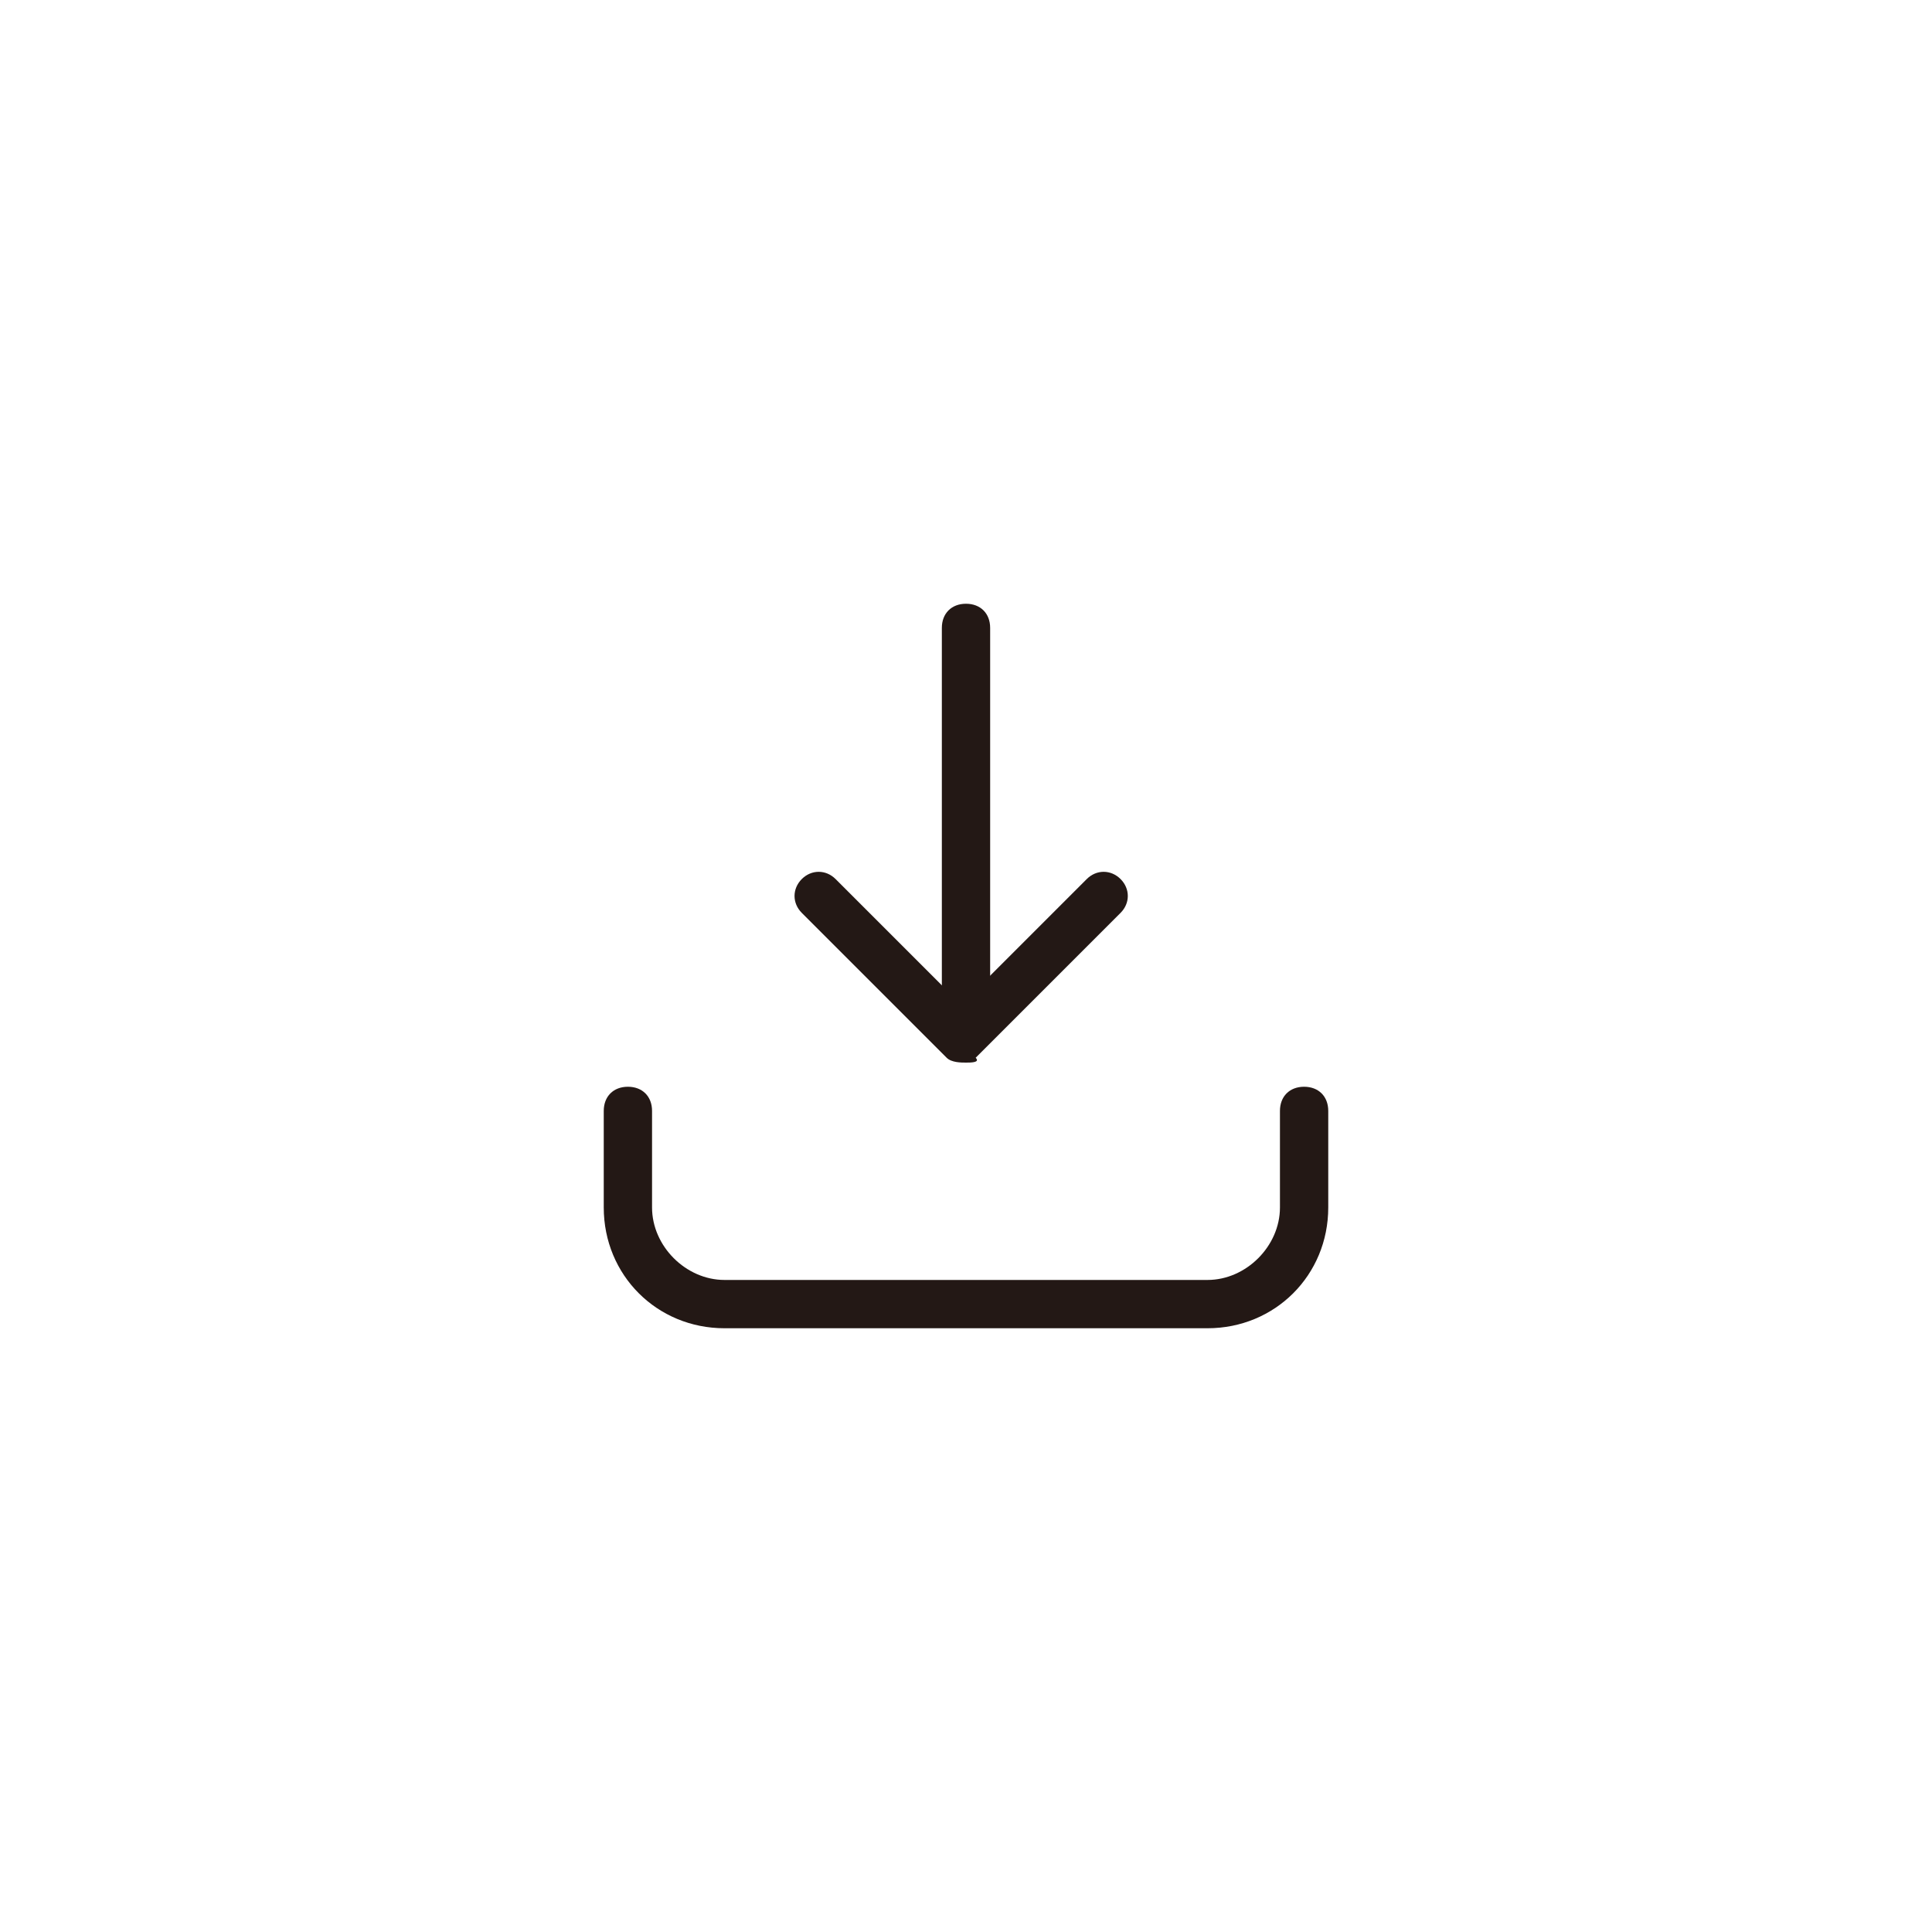
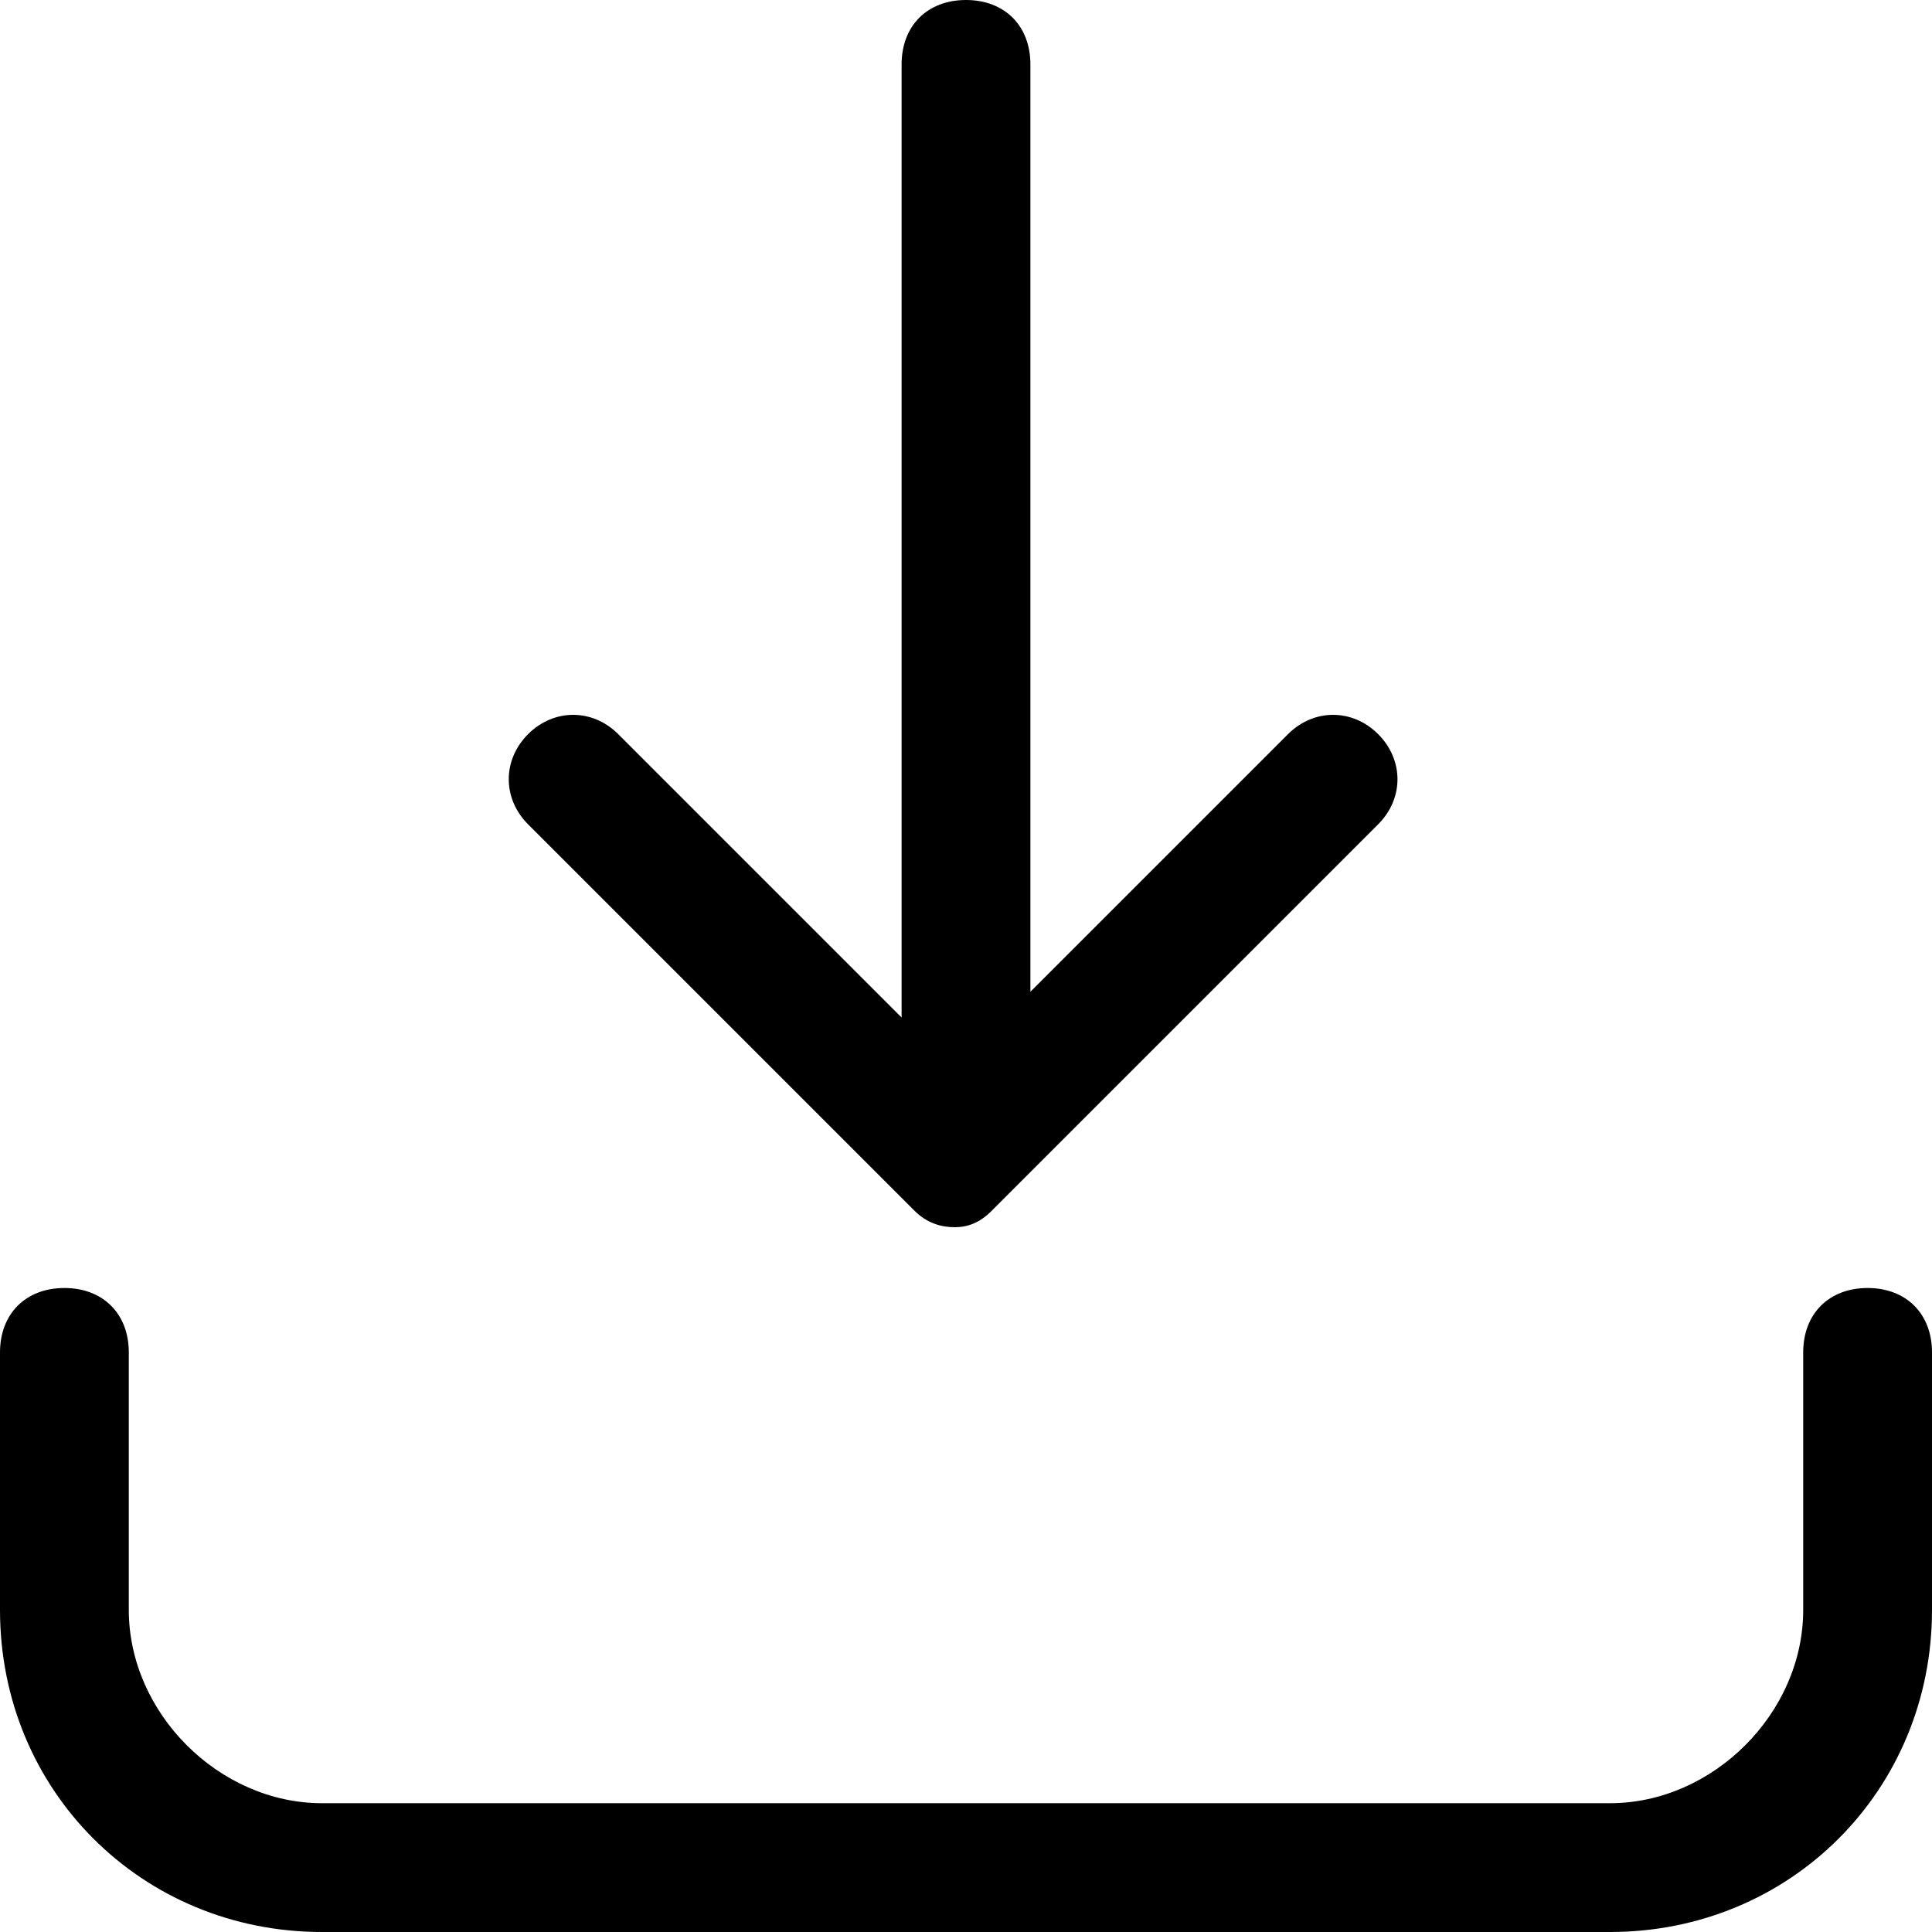
- <svg xmlns="http://www.w3.org/2000/svg" version="1.1" id="图层_1" x="0px" y="0px" viewBox="0 0 40 40" enable-background="new 0 0 40 40" xml:space="preserve">
-   <g>
-     <g>
-       <g>
-         <g>
-           <g>
-             <path fill="#231815" d="M20,22c-0.1,0-0.3,0-0.4-0.1l-3-3c-0.2-0.2-0.2-0.5,0-0.7s0.5-0.2,0.7,0l2.6,2.6l2.6-2.6       c0.2-0.2,0.5-0.2,0.7,0s0.2,0.5,0,0.7l-3,3C20.3,22,20.1,22,20,22z" />
-           </g>
-           <g>
-             <path fill="#231815" d="M20,21.5c-0.3,0-0.5-0.2-0.5-0.5v-8c0-0.3,0.2-0.5,0.5-0.5s0.5,0.2,0.5,0.5v8       C20.5,21.3,20.3,21.5,20,21.5z" />
-           </g>
-         </g>
-         <g>
-           <path fill="#231815" d="M25,27.5H15c-1.4,0-2.5-1.1-2.5-2.5v-2c0-0.3,0.2-0.5,0.5-0.5s0.5,0.2,0.5,0.5v2c0,0.8,0.7,1.5,1.5,1.5      h10c0.8,0,1.5-0.7,1.5-1.5v-2c0-0.3,0.2-0.5,0.5-0.5s0.5,0.2,0.5,0.5v2C27.5,26.4,26.4,27.5,25,27.5z" />
-         </g>
-       </g>
-     </g>
-   </g>
+ <svg xmlns="http://www.w3.org/2000/svg" width="100%" height="100%" viewBox="0 0 15 15" version="1.1" xml:space="preserve" style="fill-rule:evenodd;clip-rule:evenodd;stroke-linejoin:round;stroke-miterlimit:2;">
+   <path d="M8,7.7l2,-2c0.2,-0.2 0.5,-0.2 0.7,-0c0.2,0.2 0.2,0.5 0,0.7l-3,3c-0.093,0.094 -0.187,0.128 -0.287,0.128c-0.1,-0 -0.213,-0.028 -0.313,-0.128l-3,-3c-0.2,-0.2 -0.2,-0.5 0,-0.7c0.2,-0.2 0.5,-0.2 0.7,-0l2.2,2.2l0,-7.4c0,-0.3 0.2,-0.5 0.5,-0.5c0.3,0 0.5,0.2 0.5,0.5l0,7.2Zm4.5,7.3l-10,0c-1.4,0 -2.5,-1.1 -2.5,-2.5l0,-2c0,-0.3 0.2,-0.5 0.5,-0.5c0.3,0 0.5,0.2 0.5,0.5l0,2c0,0.8 0.7,1.5 1.5,1.5l10,0c0.8,0 1.5,-0.7 1.5,-1.5l0,-2c0,-0.3 0.2,-0.5 0.5,-0.5c0.3,0 0.5,0.2 0.5,0.5l0,2c0,1.4 -1.1,2.5 -2.5,2.5Z" />
</svg>
